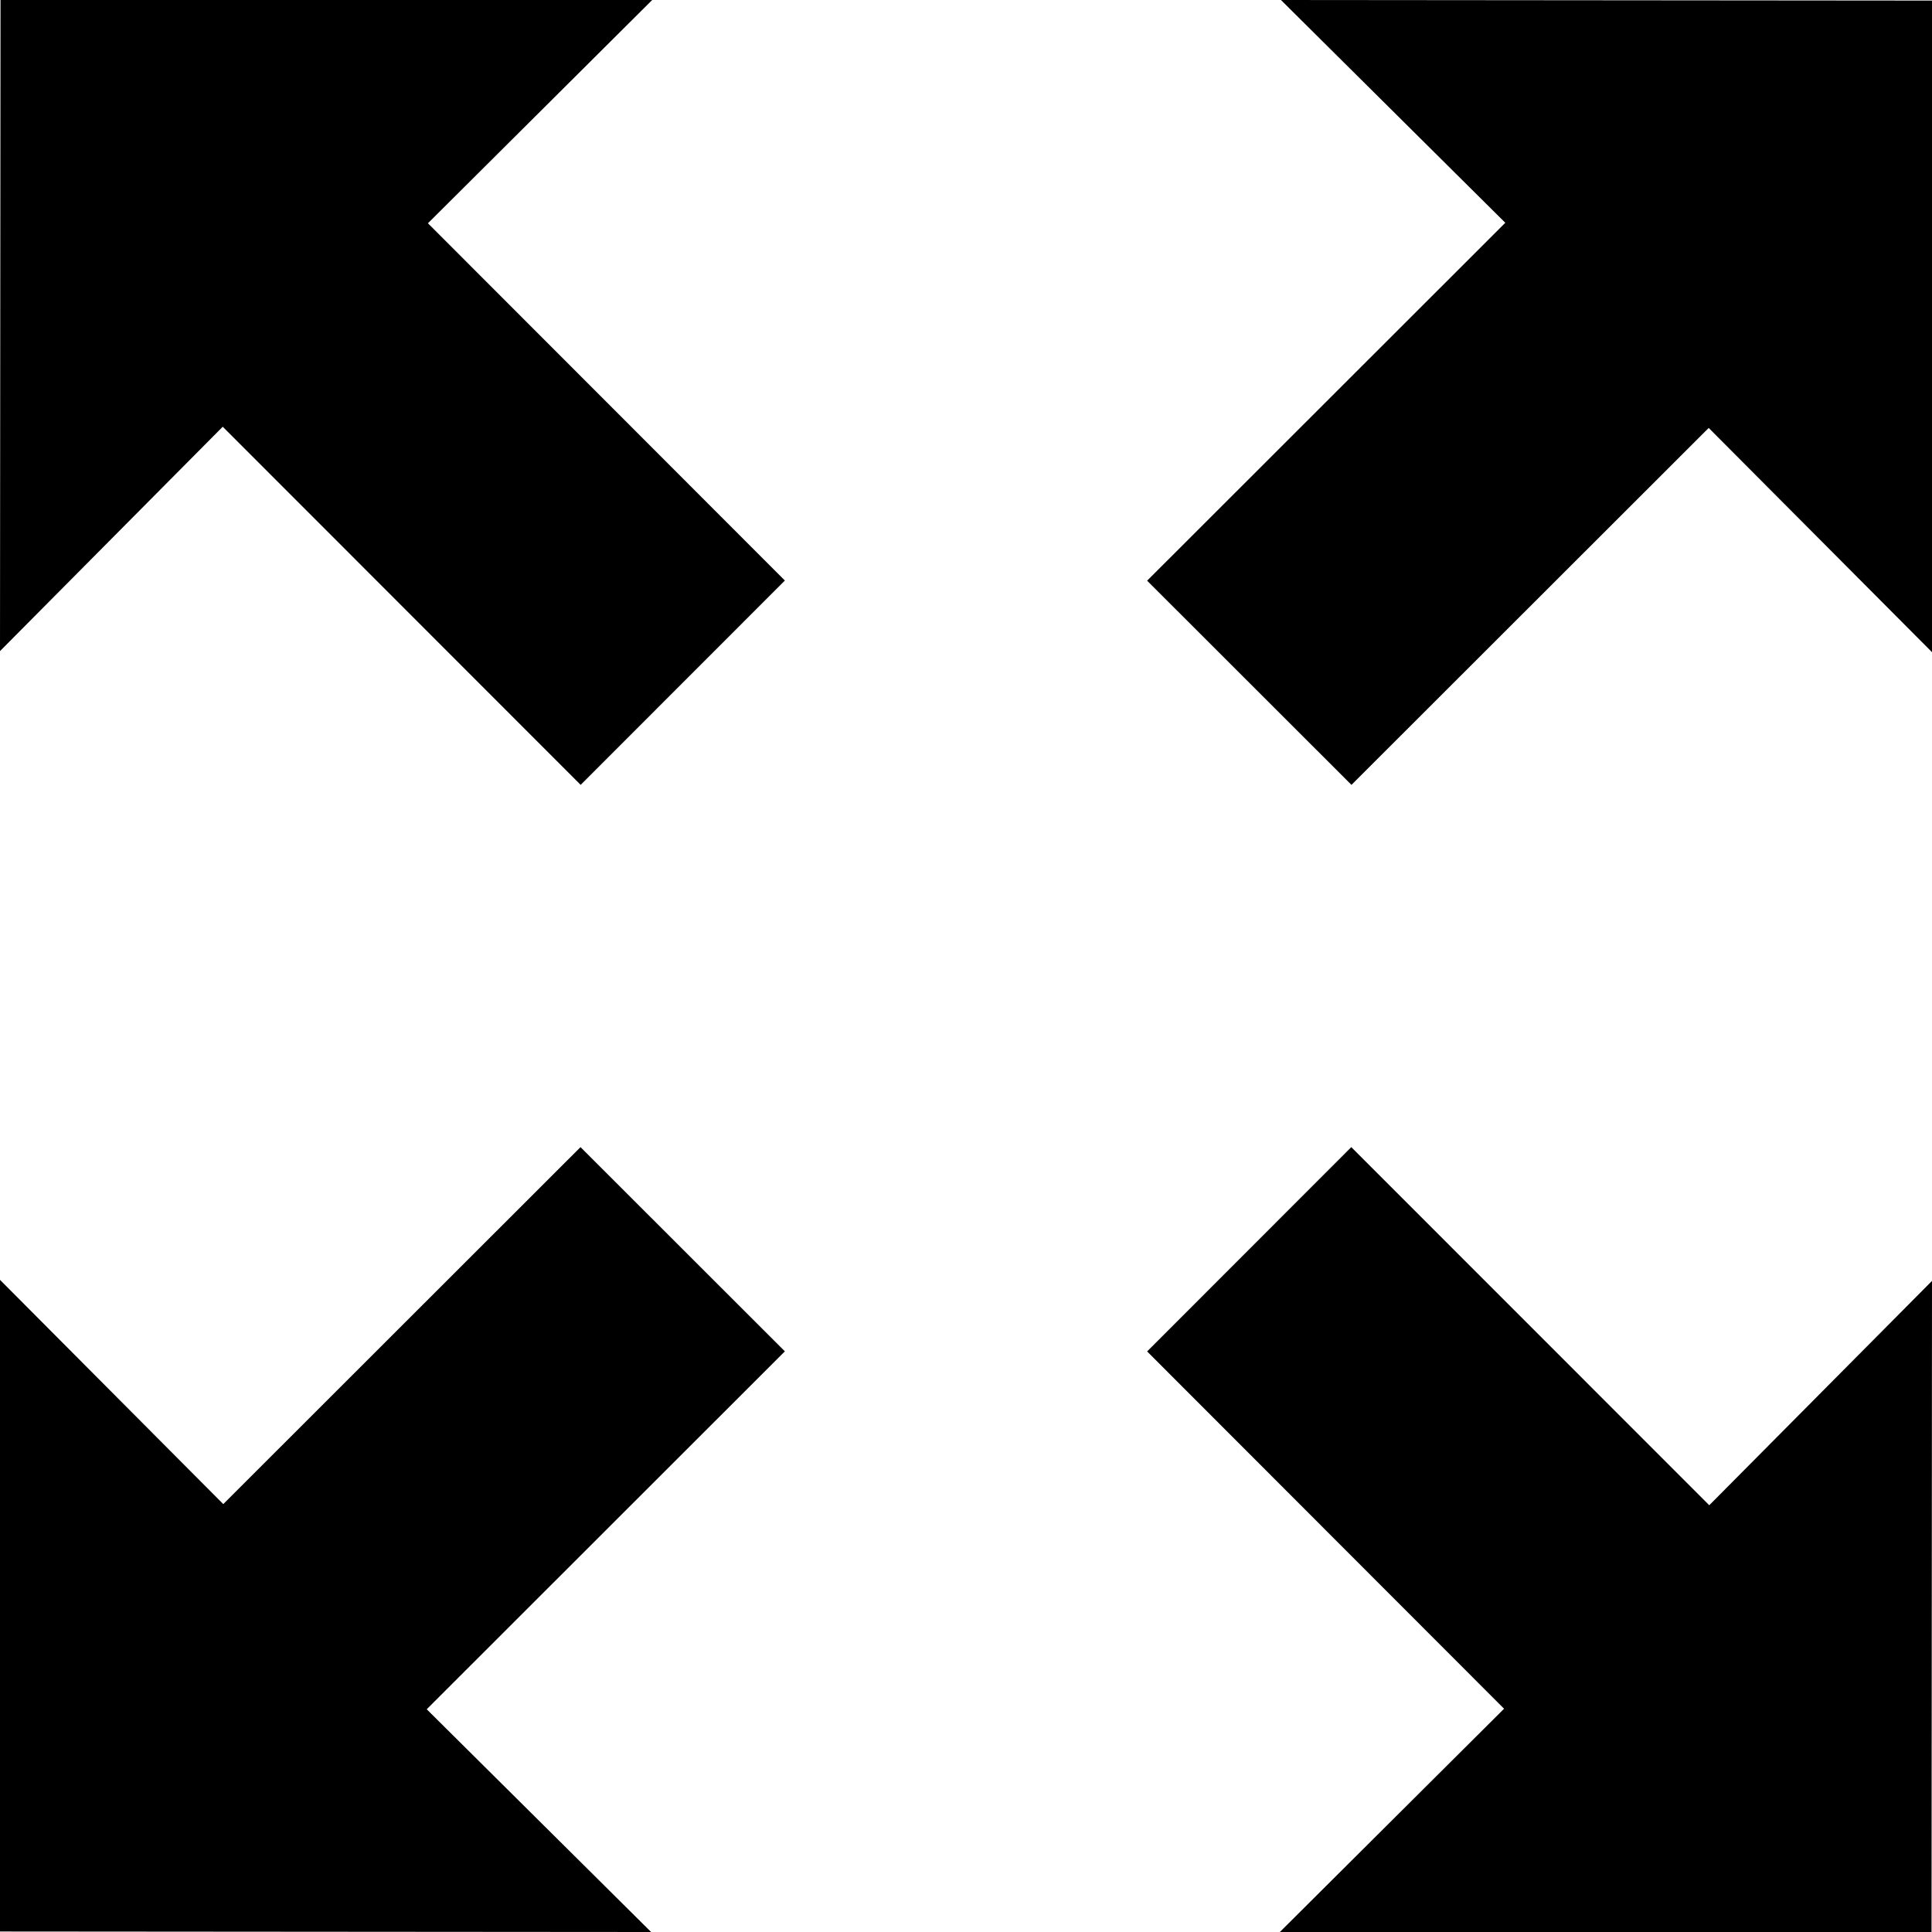
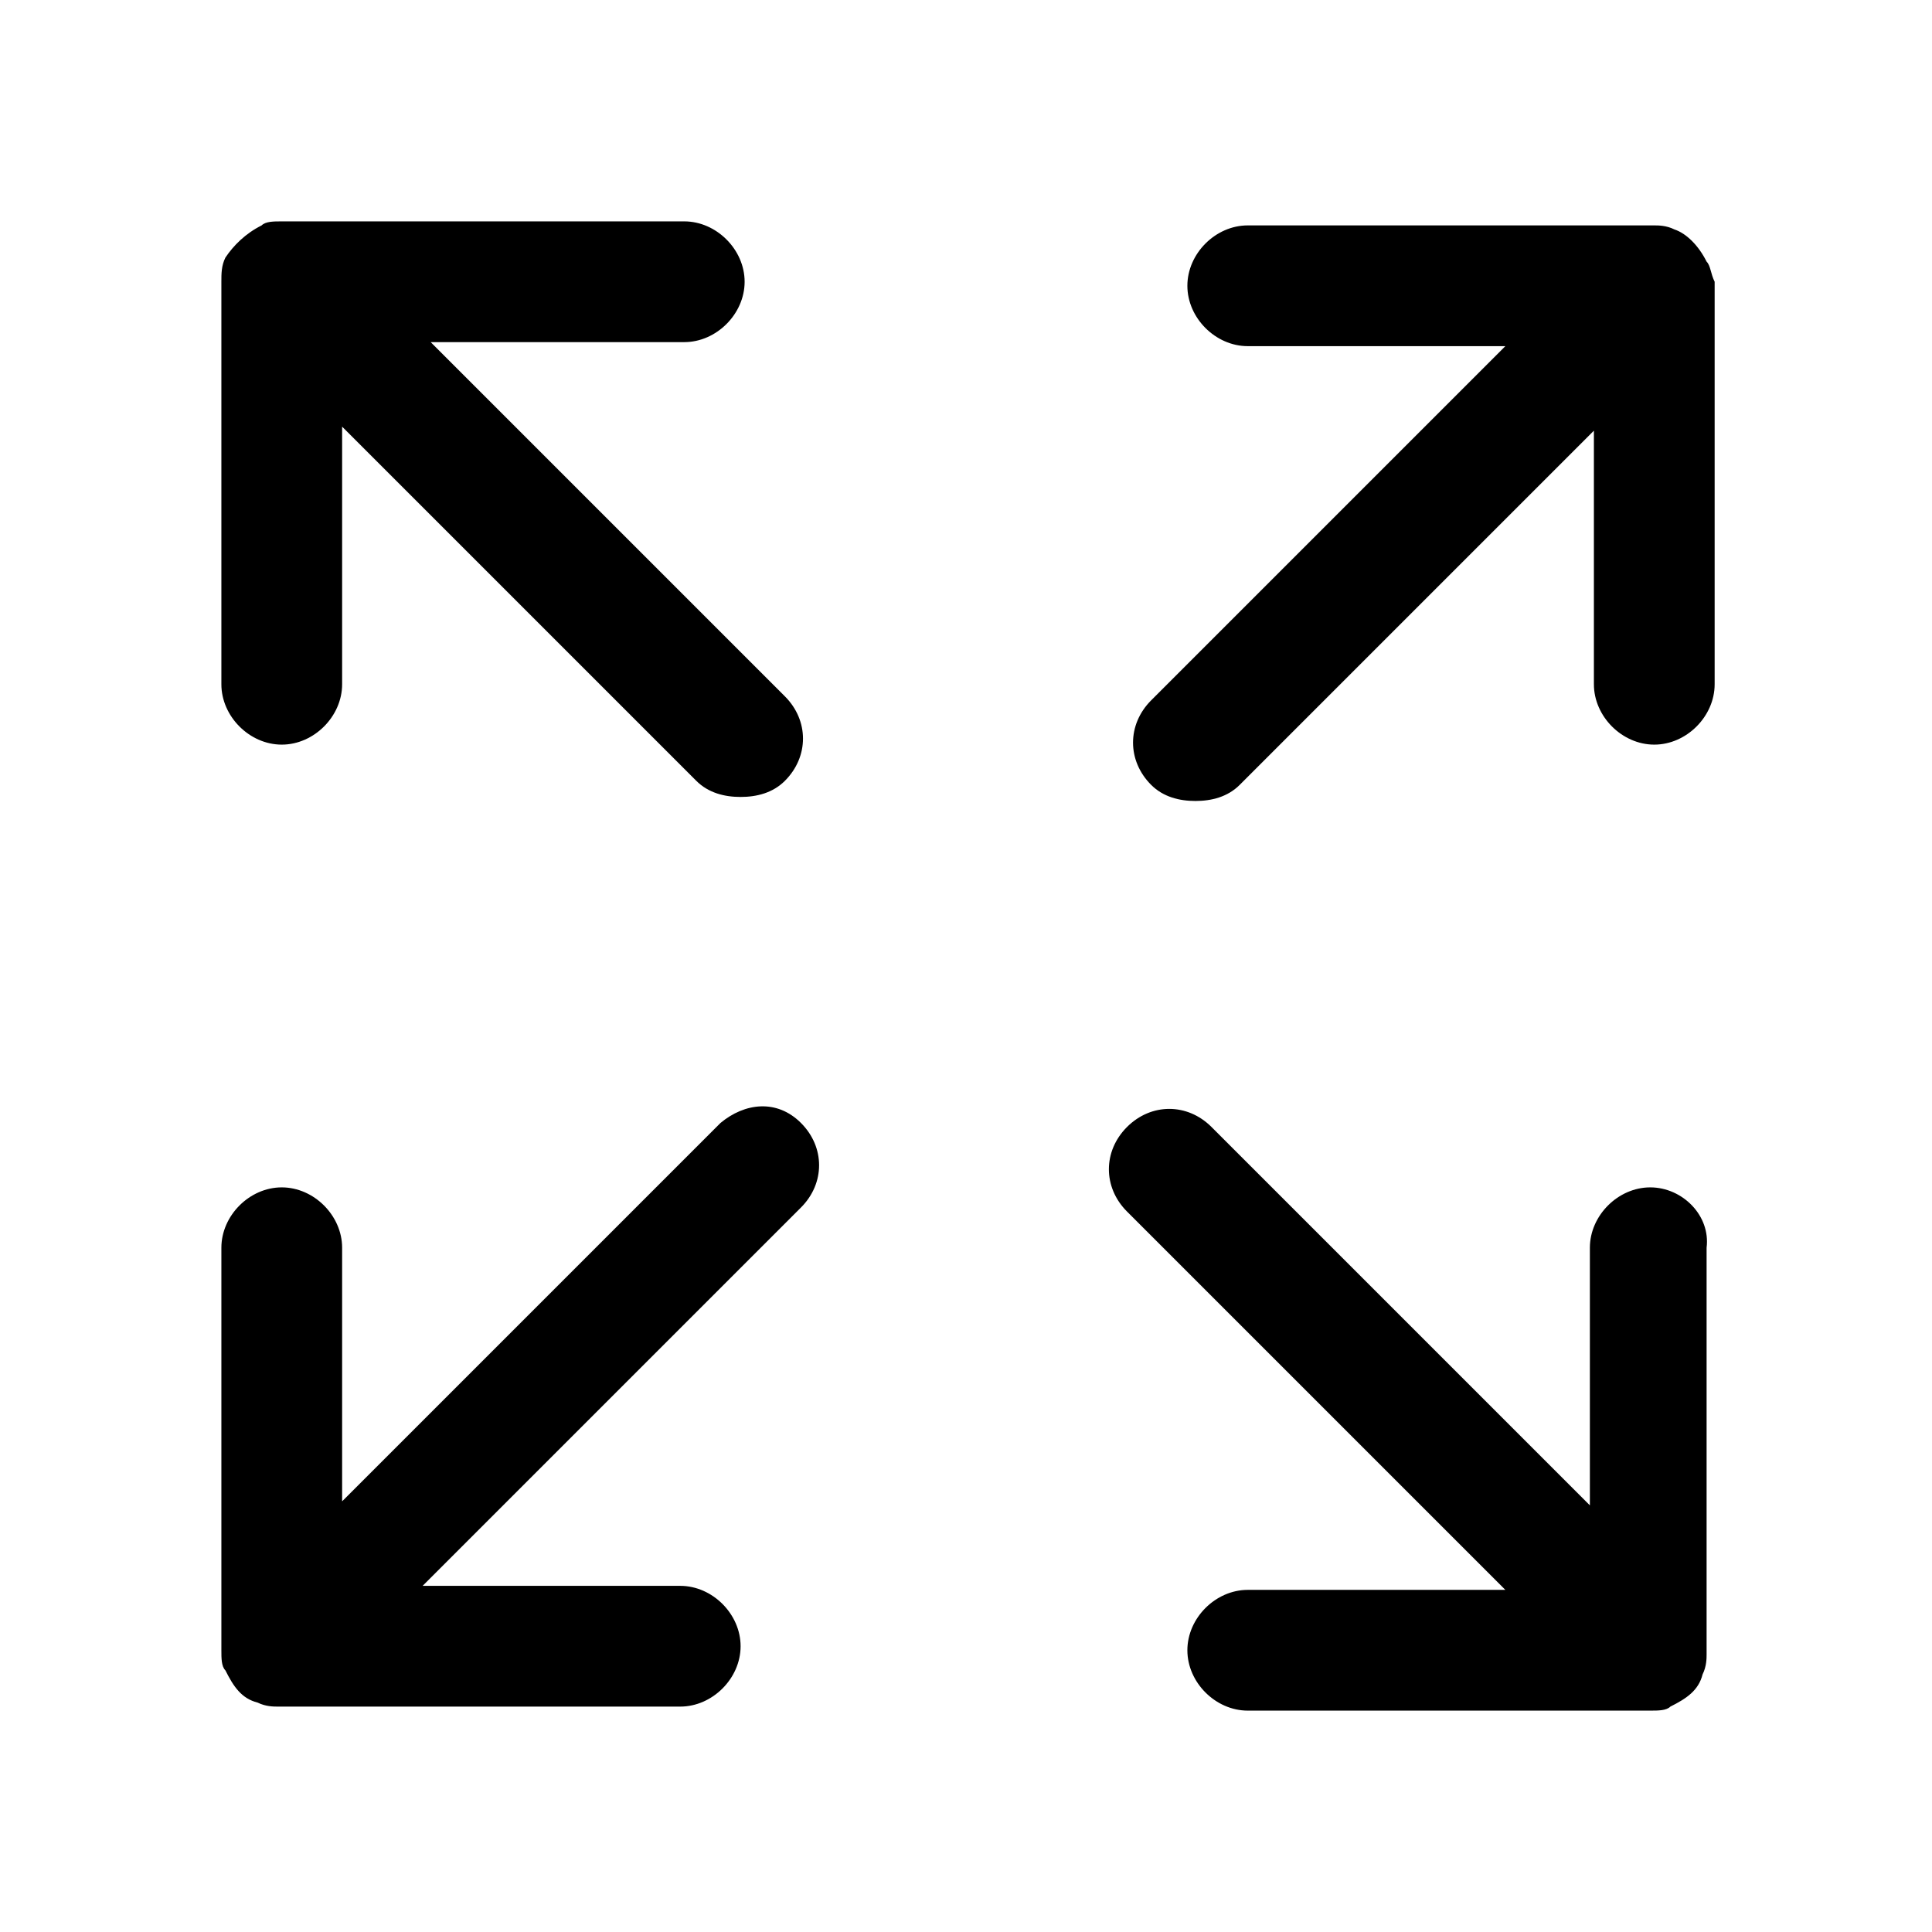
- <svg xmlns="http://www.w3.org/2000/svg" width="128" height="128">
-   <path d="M38.47 52L52 38.462l-23.648-23.67L43.209 0H.035L0 43.137l14.757-14.865L38.47 52zm74.773 47.726L89.526 76 76 89.536l23.648 23.672L84.795 128h43.174L128 84.863l-14.757 14.863zM89.538 52l23.668-23.648L128 43.207V.038L84.866 0 99.73 14.76 76 38.472 89.538 52zM38.46 76L14.792 99.651 0 84.794v43.173l43.137.033-14.865-14.757L52 89.53 38.46 76z" />
+ <svg xmlns="http://www.w3.org/2000/svg" class="icon" viewBox="0 0 1024 1024" version="1.1" width="200" height="200">
+   <path d="M149.333 394.667c17.067 0 32-14.933 32-32v-136.533l187.733 187.733c6.4 6.4 14.933 8.533 23.467 8.533s17.067-2.133 23.467-8.533c12.8-12.8 12.8-32 0-44.8l-187.733-187.733H362.667c17.067 0 32-14.933 32-32s-14.933-32-32-32H149.333c-4.267 0-8.533 0-10.667 2.133-8.533 4.267-14.933 10.667-19.2 17.067-2.133 4.267-2.133 8.533-2.133 12.8v213.333c0 17.067 14.933 32 32 32zM874.667 629.333c-17.067 0-32 14.933-32 32v136.533L642.133 597.333c-12.8-12.8-32-12.8-44.8 0s-12.8 32 0 44.8l200.533 200.533H661.333c-17.067 0-32 14.933-32 32s14.933 32 32 32h213.333c4.267 0 8.533 0 10.667-2.133 8.533-4.267 14.933-8.533 17.067-17.067 2.133-4.267 2.133-8.533 2.133-10.667V661.333c2.133-17.067-12.8-32-29.867-32zM381.867 595.2l-200.533 200.533V661.333c0-17.067-14.933-32-32-32s-32 14.933-32 32v213.333c0 4.267 0 8.533 2.133 10.667 4.267 8.533 8.533 14.933 17.067 17.067 4.267 2.133 8.533 2.133 10.667 2.133h213.333c17.067 0 32-14.933 32-32s-14.933-32-32-32h-136.533l200.533-200.533c12.8-12.8 12.8-32 0-44.8s-29.867-10.667-42.667 0zM904.533 138.667c0-2.133 0-2.133 0 0-4.267-8.533-10.667-14.933-17.067-17.067-4.267-2.133-8.533-2.133-10.667-2.133H661.333c-17.067 0-32 14.933-32 32s14.933 32 32 32h136.533l-187.733 187.733c-12.8 12.8-12.8 32 0 44.8 6.4 6.4 14.933 8.533 23.467 8.533s17.067-2.133 23.467-8.533l187.733-187.733V362.667c0 17.067 14.933 32 32 32s32-14.933 32-32V149.333c-2.133-4.267-2.133-8.533-4.267-10.667z" fill="currentColor" />
</svg>
